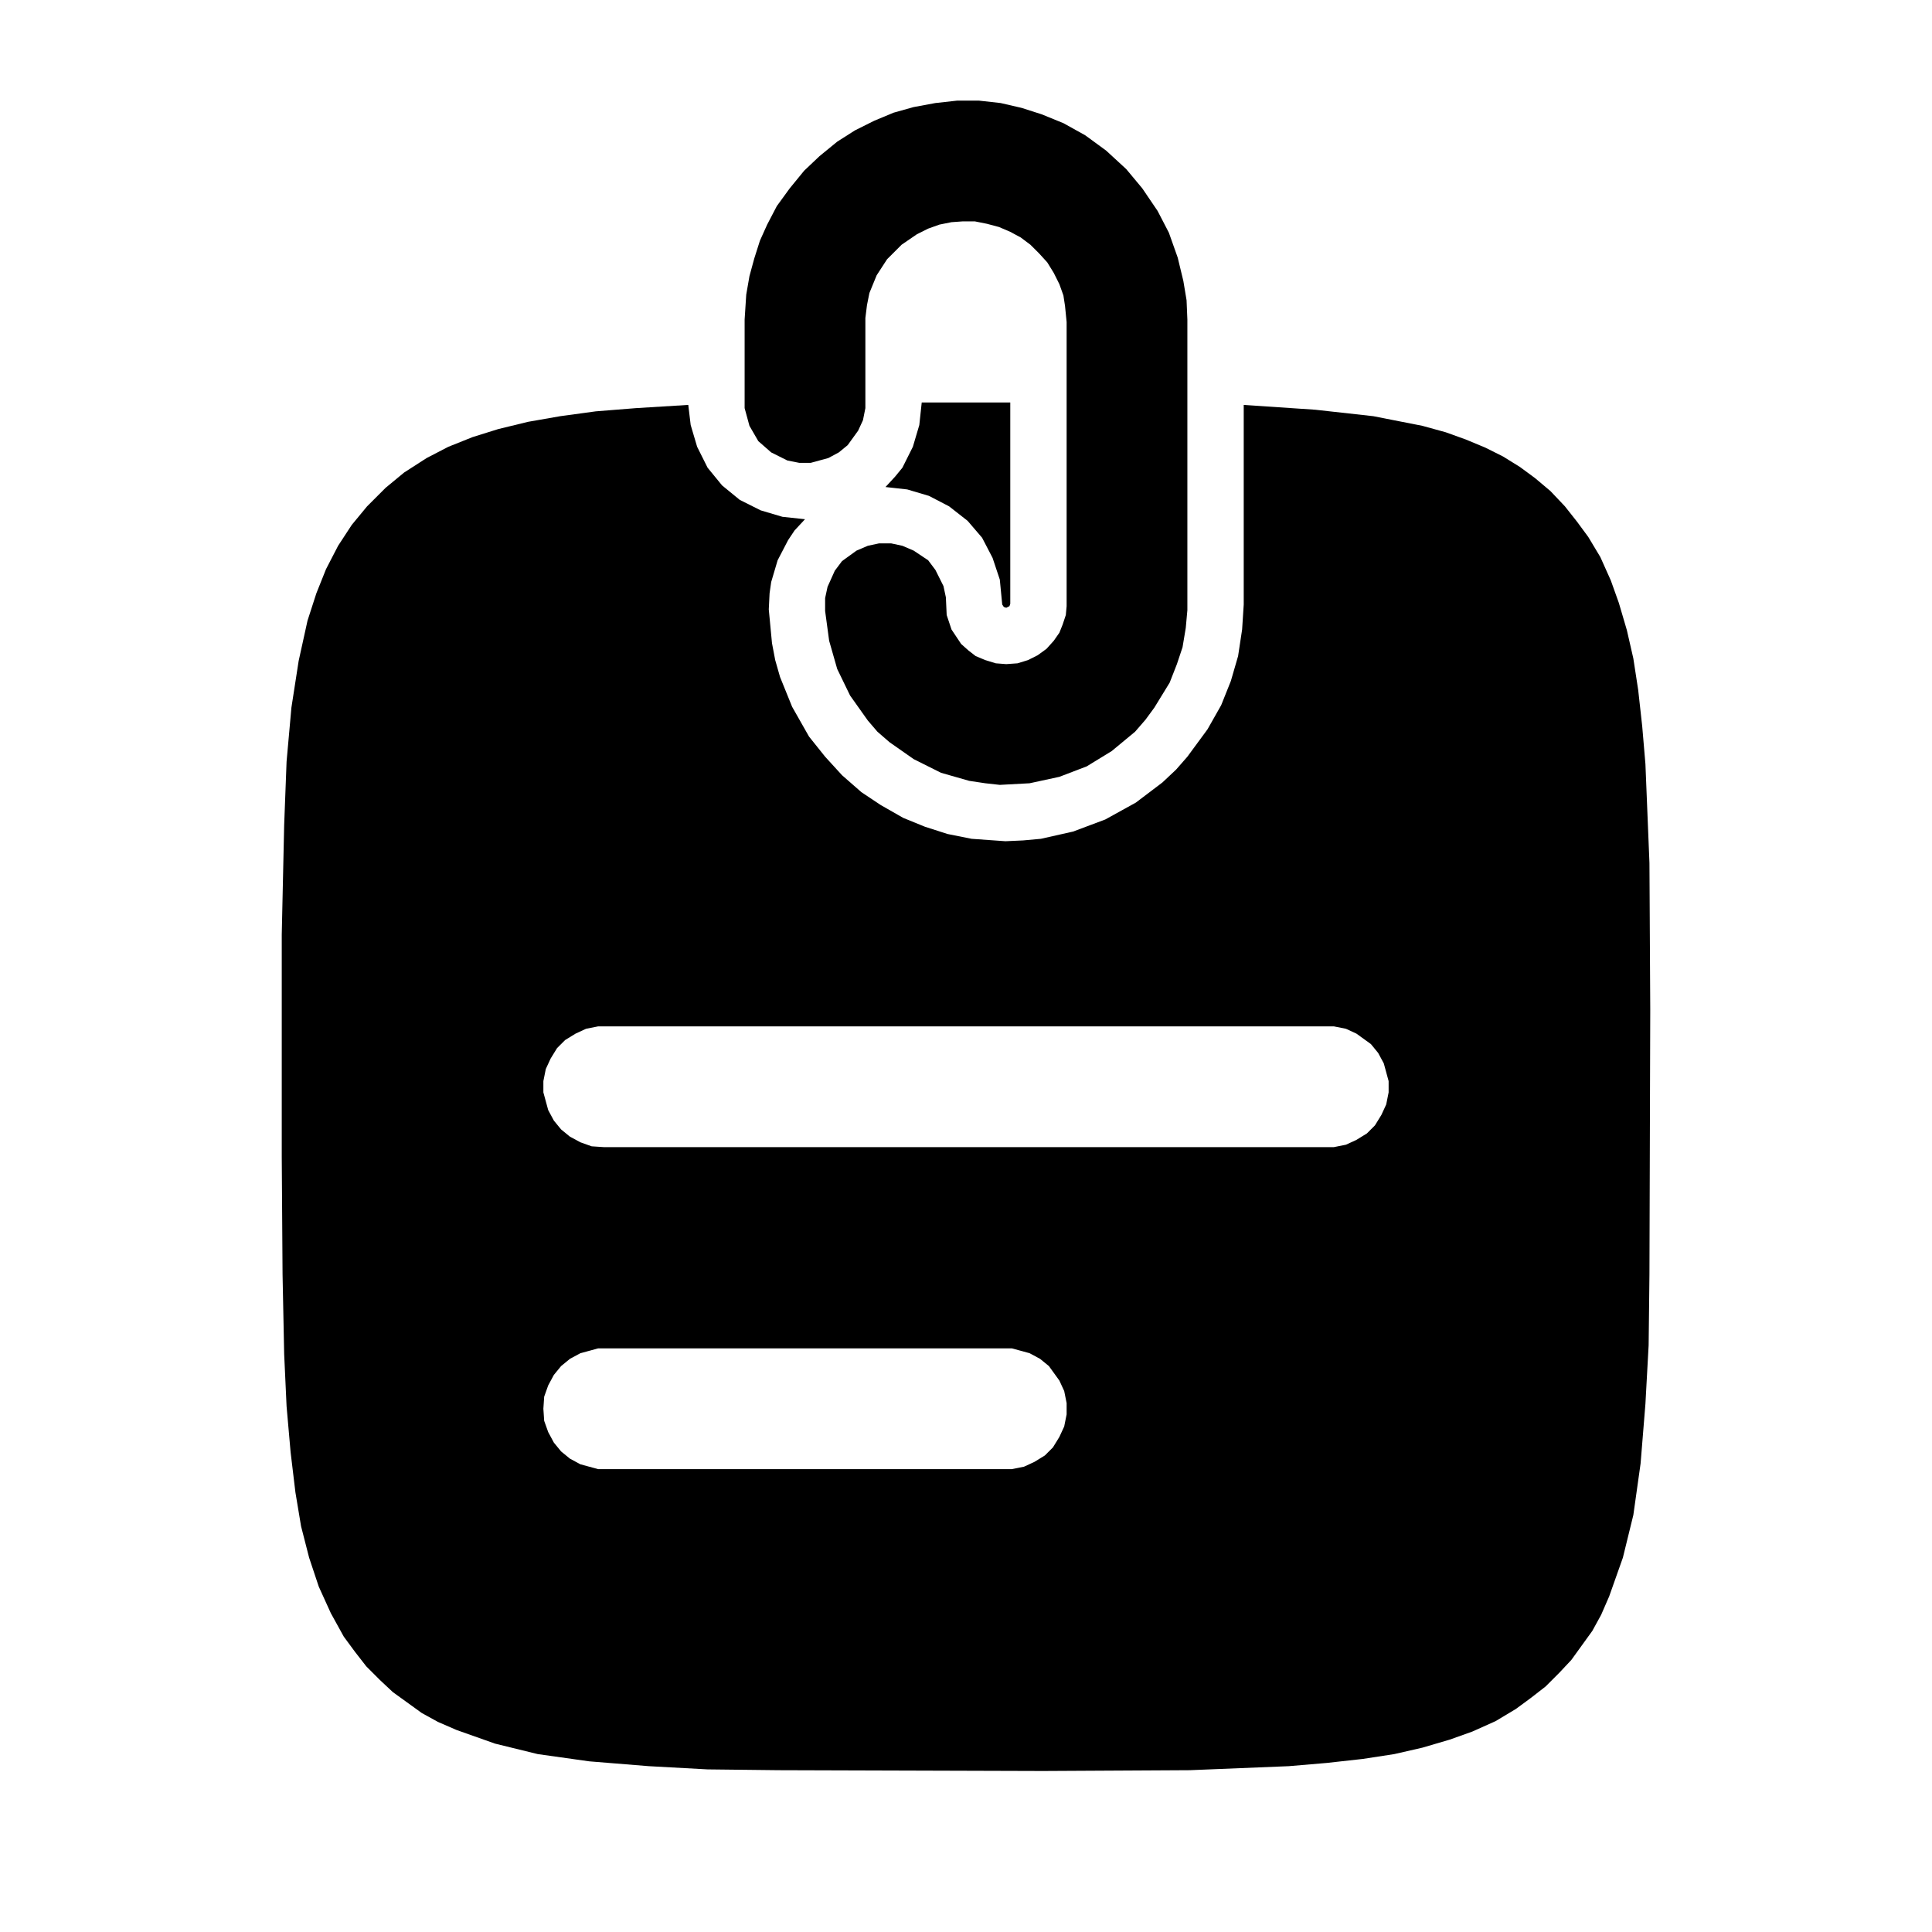
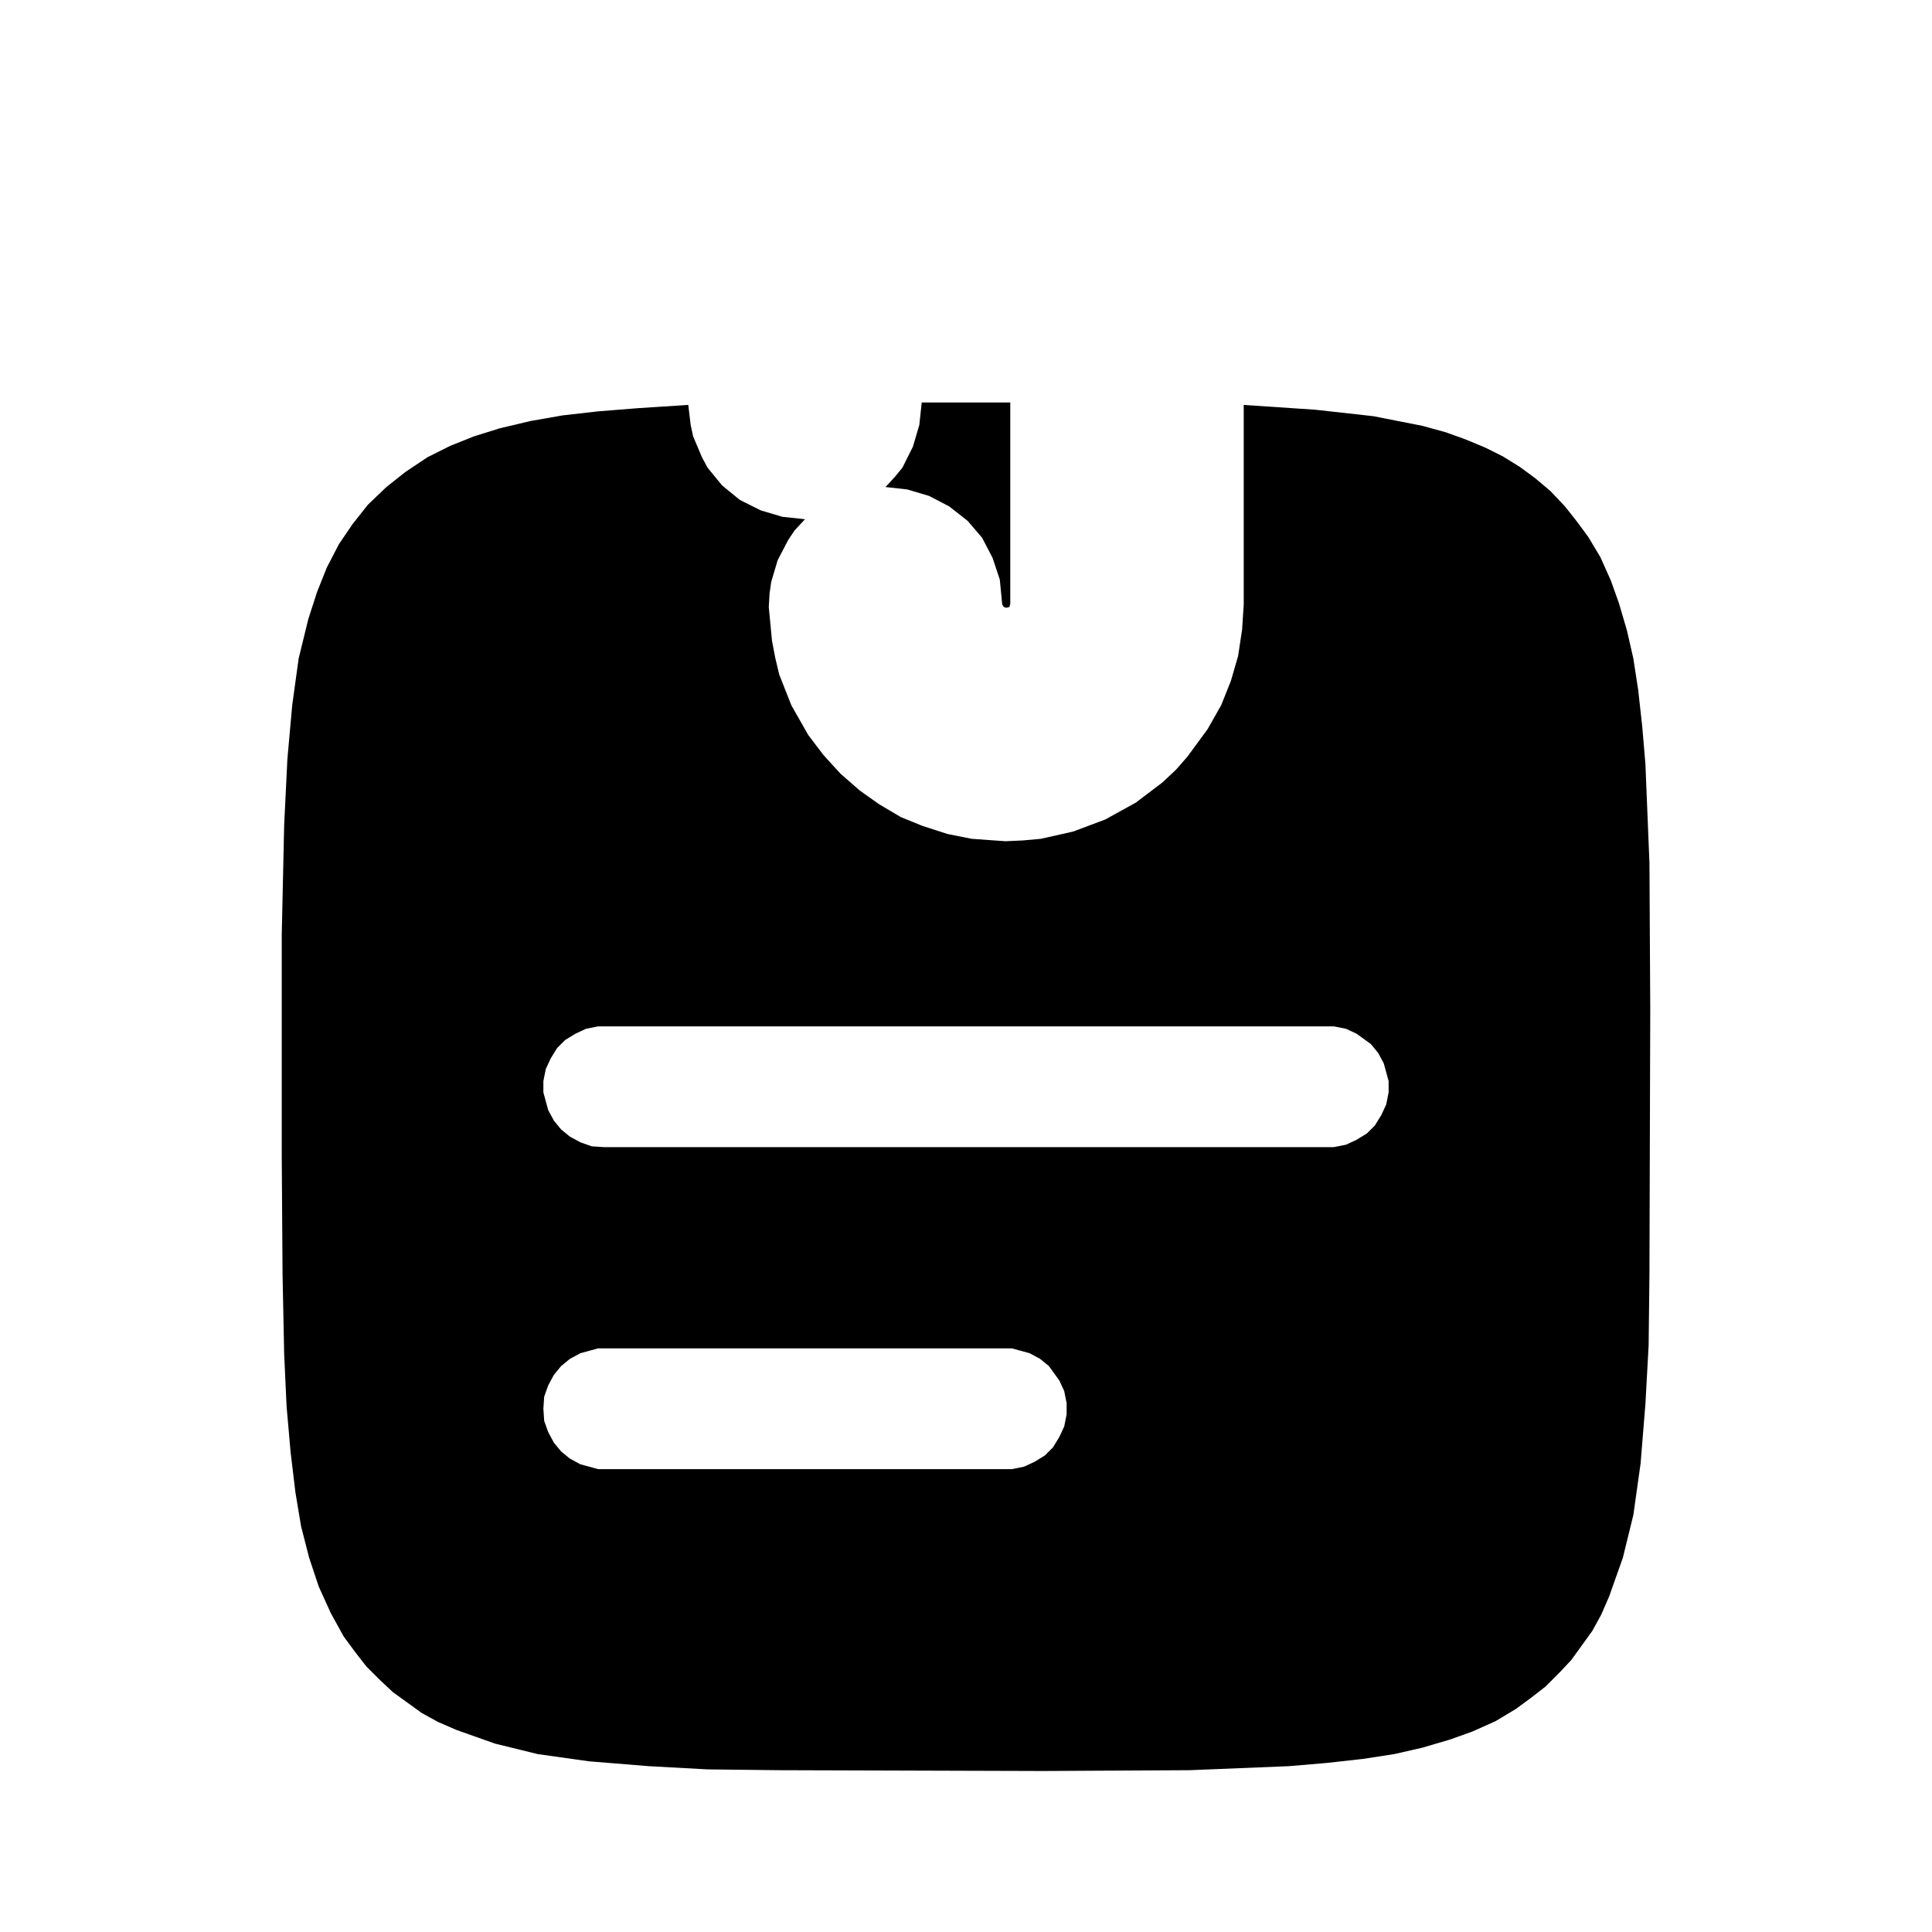
<svg xmlns="http://www.w3.org/2000/svg" width="24" height="24" viewBox="0 0 24 24" fill="none">
-   <path fill-rule="evenodd" d="M12.55 5.00 11.45 5.00 11.42 5.28 11.34 5.55 11.21 5.81 11.12 5.92 11.00 6.05 11.27 6.08 11.54 6.16 11.79 6.29 12.02 6.47 12.20 6.68 12.33 6.93 12.42 7.20 12.45 7.51 12.47 7.54 12.50 7.55 12.54 7.53 12.55 7.50 12.55 5.00ZM8.55 5.03 7.90 5.07 7.40 5.11 6.96 5.17 6.56 5.24 6.19 5.33 5.87 5.43 5.57 5.55 5.30 5.69 5.02 5.87 4.79 6.06 4.56 6.29 4.37 6.52 4.20 6.78 4.05 7.07 3.93 7.37 3.82 7.71 3.71 8.21 3.62 8.79 3.56 9.46 3.53 10.25 3.50 11.61 3.50 14.37 3.51 15.83 3.53 16.82 3.56 17.47 3.61 18.04 3.67 18.54 3.74 18.96 3.84 19.35 3.96 19.71 4.11 20.04 4.27 20.33 4.41 20.52 4.55 20.70 4.72 20.87 4.88 21.02 5.06 21.15 5.24 21.28 5.44 21.39 5.67 21.49 6.15 21.66 6.68 21.79 7.32 21.88 8.06 21.94 8.79 21.98 9.67 21.99 12.96 22.00 14.78 21.99 16.01 21.94 16.48 21.90 16.93 21.85 17.32 21.79 17.67 21.71 18.01 21.61 18.29 21.51 18.58 21.38 18.83 21.23 19.02 21.09 19.20 20.95 19.37 20.78 19.52 20.62 19.65 20.44 19.78 20.26 19.89 20.06 19.99 19.83 20.16 19.35 20.29 18.82 20.38 18.18 20.44 17.44 20.48 16.71 20.49 15.83 20.50 12.54 20.49 10.72 20.44 9.49 20.40 9.02 20.35 8.57 20.29 8.18 20.21 7.83 20.11 7.49 20.01 7.21 19.88 6.92 19.73 6.67 19.59 6.48 19.44 6.29 19.26 6.10 19.07 5.94 18.88 5.80 18.67 5.67 18.45 5.56 18.21 5.46 17.96 5.37 17.67 5.29 17.06 5.17 16.34 5.09 15.45 5.03 15.45 7.51 15.43 7.82 15.38 8.15 15.29 8.46 15.17 8.76 15.00 9.06 14.75 9.40 14.61 9.56 14.44 9.72 14.11 9.97 13.73 10.18 13.33 10.33 12.93 10.42 12.71 10.44 12.49 10.45 12.07 10.42 11.77 10.36 11.49 10.27 11.22 10.16 10.94 10.00 10.70 9.84 10.46 9.63 10.25 9.40 10.05 9.15 9.84 8.78 9.69 8.41 9.63 8.20 9.59 7.99 9.55 7.57 9.56 7.37 9.58 7.23 9.66 6.96 9.79 6.71 9.87 6.59 10.00 6.45 9.72 6.42 9.45 6.34 9.19 6.21 8.97 6.03 8.79 5.81 8.66 5.55 8.58 5.28 8.55 5.03ZM7.43 18.25 7.21 18.19 7.08 18.12 6.97 18.03 6.88 17.92 6.81 17.79 6.76 17.65 6.75 17.50 6.76 17.35 6.81 17.21 6.88 17.08 6.97 16.97 7.08 16.88 7.21 16.81 7.43 16.75 12.57 16.75 12.79 16.81 12.92 16.88 13.03 16.97 13.16 17.15 13.22 17.28 13.25 17.43 13.25 17.57 13.22 17.72 13.16 17.85 13.08 17.98 12.98 18.08 12.85 18.16 12.72 18.22 12.57 18.25 7.43 18.25ZM7.50 14.25 7.35 14.24 7.21 14.19 7.08 14.12 6.97 14.03 6.88 13.92 6.81 13.79 6.75 13.57 6.75 13.43 6.78 13.28 6.84 13.15 6.92 13.02 7.02 12.92 7.15 12.84 7.28 12.78 7.43 12.75 16.57 12.75 16.72 12.78 16.85 12.84 17.03 12.97 17.12 13.08 17.19 13.21 17.25 13.43 17.25 13.57 17.22 13.72 17.16 13.85 17.08 13.98 16.98 14.08 16.85 14.16 16.72 14.22 16.57 14.25 7.50 14.25ZM10.25 7.59 10.30 7.96 10.40 8.31 10.56 8.64 10.78 8.95 10.90 9.09 11.05 9.22 11.35 9.43 11.69 9.60 12.04 9.70 12.24 9.73 12.42 9.75 12.79 9.73 13.16 9.65 13.50 9.52 13.81 9.33 14.10 9.09 14.23 8.94 14.34 8.79 14.53 8.48 14.62 8.25 14.69 8.04 14.73 7.80 14.75 7.58 14.75 3.97 14.74 3.73 14.70 3.49 14.63 3.20 14.52 2.89 14.38 2.62 14.19 2.34 13.99 2.10 13.74 1.87 13.48 1.68 13.21 1.53 12.94 1.42 12.69 1.34 12.43 1.28 12.16 1.25 11.89 1.25 11.62 1.28 11.35 1.33 11.10 1.40 10.86 1.50 10.62 1.62 10.40 1.76 10.18 1.94 9.99 2.12 9.81 2.34 9.65 2.56 9.53 2.79 9.44 2.99 9.37 3.21 9.31 3.43 9.27 3.66 9.25 3.97 9.25 5.07 9.31 5.29 9.42 5.48 9.58 5.62 9.78 5.72 9.93 5.75 10.07 5.75 10.29 5.69 10.42 5.62 10.53 5.53 10.66 5.35 10.72 5.22 10.75 5.07 10.75 3.95 10.77 3.79 10.80 3.64 10.89 3.42 11.02 3.22 11.20 3.04 11.39 2.91 11.53 2.84 11.67 2.79 11.82 2.76 11.96 2.75 12.11 2.75 12.26 2.78 12.41 2.82 12.55 2.88 12.68 2.95 12.80 3.04 12.91 3.15 13.01 3.26 13.09 3.39 13.16 3.53 13.21 3.67 13.23 3.80 13.25 4.00 13.25 7.53 13.24 7.64 13.20 7.76 13.16 7.86 13.09 7.96 13.00 8.06 12.89 8.14 12.77 8.20 12.64 8.24 12.50 8.25 12.37 8.24 12.24 8.20 12.12 8.15 12.03 8.08 11.94 8.00 11.82 7.82 11.76 7.64 11.75 7.42 11.72 7.28 11.62 7.08 11.53 6.96 11.35 6.84 11.21 6.78 11.07 6.75 10.92 6.75 10.78 6.78 10.64 6.84 10.46 6.97 10.37 7.09 10.28 7.29 10.25 7.43 10.25 7.59Z" fill="currentColor" />
+   <path fill-rule="evenodd" d="M7.43 18.25 7.21 18.19 7.08 18.12 6.97 18.03 6.88 17.92 6.81 17.79 6.76 17.65 6.75 17.50 6.76 17.35 6.81 17.21 6.88 17.08 6.97 16.97 7.08 16.88 7.21 16.81 7.43 16.75 12.57 16.75 12.79 16.81 12.92 16.88 13.03 16.97 13.16 17.15 13.22 17.28 13.25 17.43 13.25 17.57 13.22 17.72 13.16 17.85 13.08 17.98 12.98 18.08 12.85 18.16 12.72 18.22 12.57 18.25 7.43 18.25ZM7.50 14.25 7.35 14.24 7.21 14.19 7.08 14.12 6.97 14.03 6.88 13.92 6.81 13.79 6.75 13.57 6.75 13.43 6.78 13.28 6.84 13.15 6.92 13.02 7.02 12.92 7.15 12.84 7.28 12.78 7.43 12.75 16.57 12.75 16.72 12.78 16.85 12.84 17.03 12.97 17.12 13.08 17.19 13.21 17.25 13.43 17.25 13.57 17.22 13.72 17.16 13.85 17.08 13.98 16.98 14.08 16.85 14.16 16.72 14.22 16.57 14.25 7.50 14.25ZM8.55 5.03 7.93 5.07 7.43 5.11 6.99 5.16 6.59 5.23 6.21 5.32 5.89 5.42 5.59 5.54 5.31 5.68 5.04 5.86 4.80 6.05 4.57 6.27 4.38 6.51 4.21 6.76 4.06 7.05 3.94 7.35 3.83 7.69 3.71 8.18 3.63 8.76 3.57 9.43 3.53 10.25 3.50 11.61 3.50 14.37 3.51 15.83 3.53 16.82 3.56 17.47 3.61 18.04 3.67 18.54 3.74 18.96 3.84 19.35 3.96 19.71 4.11 20.04 4.27 20.33 4.41 20.52 4.55 20.70 4.72 20.87 4.88 21.02 5.06 21.15 5.24 21.28 5.44 21.39 5.67 21.49 6.15 21.66 6.68 21.79 7.32 21.88 8.06 21.94 8.79 21.98 9.67 21.99 12.96 22.00 14.78 21.99 16.01 21.94 16.48 21.90 16.93 21.85 17.32 21.79 17.67 21.71 18.01 21.61 18.29 21.51 18.58 21.38 18.83 21.23 19.02 21.09 19.20 20.95 19.37 20.78 19.52 20.62 19.65 20.44 19.78 20.26 19.89 20.06 19.99 19.83 20.16 19.35 20.29 18.82 20.38 18.18 20.44 17.44 20.48 16.71 20.49 15.83 20.50 12.54 20.49 10.72 20.44 9.49 20.40 9.02 20.35 8.57 20.29 8.18 20.21 7.83 20.11 7.49 20.01 7.21 19.88 6.92 19.73 6.67 19.59 6.48 19.44 6.29 19.26 6.10 19.07 5.94 18.88 5.80 18.67 5.67 18.45 5.56 18.21 5.46 17.96 5.37 17.67 5.29 17.06 5.17 16.34 5.09 15.45 5.03 15.45 7.51 15.43 7.82 15.38 8.15 15.29 8.46 15.17 8.76 15.00 9.06 14.75 9.40 14.61 9.56 14.44 9.72 14.11 9.97 13.73 10.18 13.33 10.33 12.93 10.42 12.71 10.44 12.49 10.45 12.07 10.42 11.77 10.36 11.46 10.26 11.19 10.15 10.92 9.99 10.68 9.82 10.44 9.61 10.23 9.38 10.04 9.13 9.83 8.76 9.68 8.38 9.63 8.17 9.59 7.96 9.55 7.54 9.56 7.37 9.58 7.23 9.66 6.96 9.79 6.71 9.87 6.59 10.00 6.45 9.72 6.42 9.45 6.34 9.19 6.21 8.97 6.03 8.79 5.81 8.72 5.68 8.61 5.42 8.58 5.28 8.55 5.03ZM12.55 5.00 11.45 5.00 11.42 5.28 11.34 5.55 11.21 5.81 11.12 5.92 11.00 6.05 11.27 6.08 11.54 6.16 11.79 6.29 12.02 6.47 12.20 6.68 12.33 6.93 12.42 7.20 12.45 7.51 12.47 7.54 12.50 7.55 12.54 7.54 12.55 7.50 12.55 5.00Z" fill="currentColor" />
</svg>
